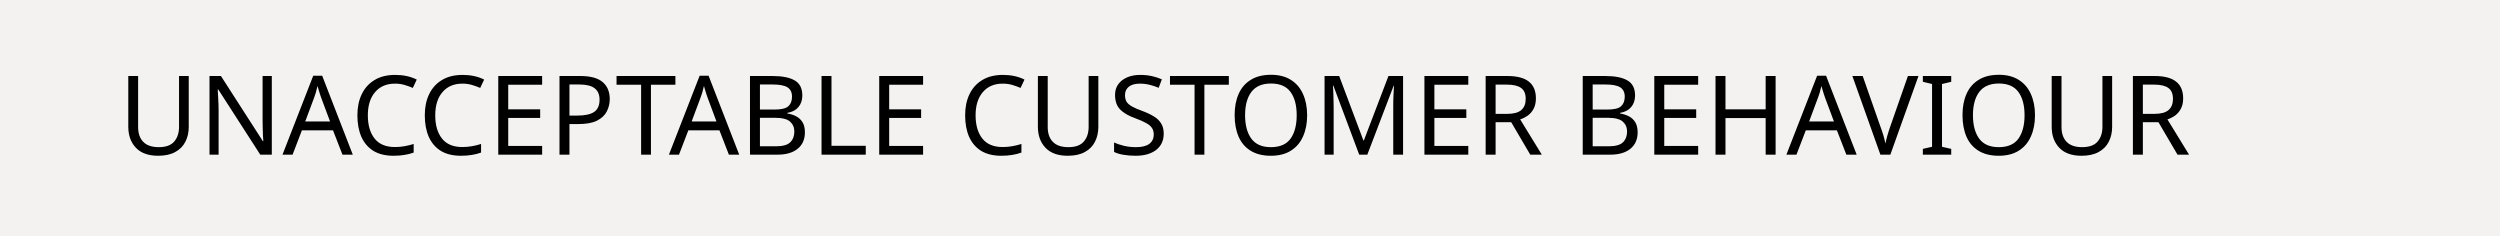
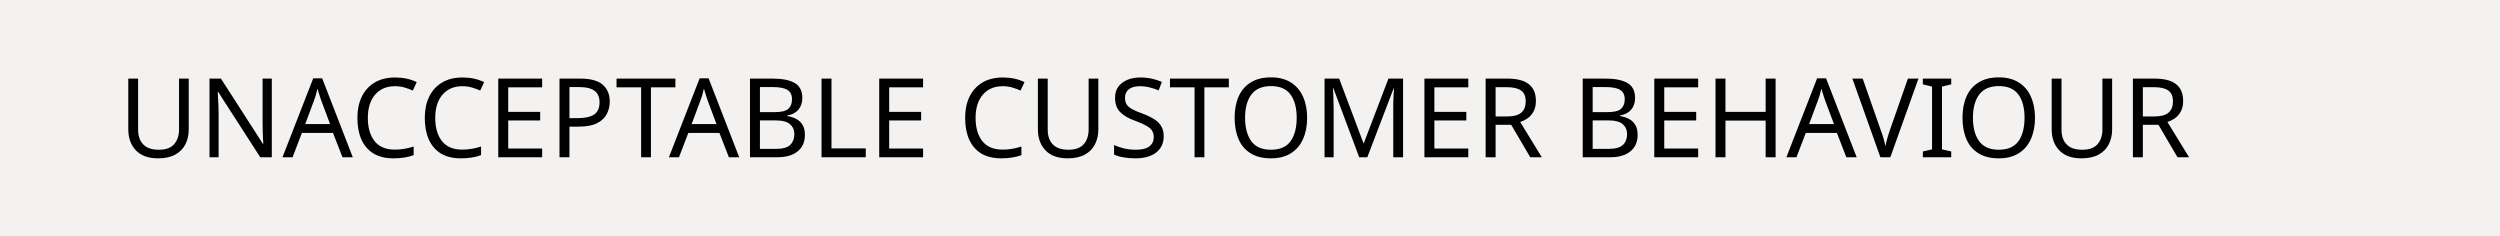
<svg xmlns="http://www.w3.org/2000/svg" version="1.1" id="Layer_1" x="0px" y="0px" width="317.9px" height="30px" viewBox="0 0 317.9 30" style="enable-background:new 0 0 317.9 30;" xml:space="preserve">
  <style type="text/css">
	.st0{fill:#F3F2F1;}
	.st1{fill-rule:evenodd;clip-rule:evenodd;fill:#F3F2F1;}
	.st2{fill:none;stroke:#008242;stroke-width:3;stroke-miterlimit:10;}
	.st3{fill:#008242;}
	.st4{fill:#FFFFFF;}
	.st5{fill:none;stroke:#FFFFFF;stroke-width:4;stroke-miterlimit:10;}
	.st6{fill:#1D70B8;}
	.st7{fill:#F8F8F8;}
	.st8{fill:#FFFFFF;stroke:#979797;stroke-width:3;}
	.st9{fill:#D7D7D7;}
	.st10{fill:none;stroke:#979797;}
	.st11{fill:none;stroke:#979797;stroke-linecap:square;}
	.st12{fill:#C9E1F1;}
	.st13{fill:#FFFFFF;stroke:#000000;stroke-width:3;}
	.st14{fill:none;stroke:#FF0000;stroke-width:2;}
	.st15{fill:#9B9B9B;}
	.st16{fill-rule:evenodd;clip-rule:evenodd;fill:#D8D8D8;}
	.st17{fill:#FFFFFF;stroke:#9B9B9B;}
	.st18{fill:none;stroke:#9B9B9B;}
	.st19{fill:#FFFFFF;stroke:#FF0000;stroke-width:2;}
	.st20{fill-rule:evenodd;clip-rule:evenodd;fill:#F8E71C;}
	.st21{fill-rule:evenodd;clip-rule:evenodd;}
	.st22{fill:none;stroke:#FFFFFF;stroke-width:4;stroke-linecap:square;}
	.st23{fill-rule:evenodd;clip-rule:evenodd;fill:#FFFFFF;}
	.st24{fill-rule:evenodd;clip-rule:evenodd;fill:#00703C;}
	.st25{fill:#B10E1E;}
	.st26{fill-rule:evenodd;clip-rule:evenodd;fill:#B10E1E;}
	.st27{fill-rule:evenodd;clip-rule:evenodd;fill:#B10E1E;stroke:#979797;}
	.st28{fill-rule:evenodd;clip-rule:evenodd;fill:#D0021B;}
	.st29{fill:none;stroke:#DF0A15;stroke-miterlimit:10;}
- 	.st30{fill:none;}
- 	.st31{font-family:'Arial-BoldMT';}
- 	.st32{font-size:14px;}
+ 	.st30{fill:#F7931E;}
+ 	.st31{fill:none;}
+ 	.st32{font-family:'Arial-BoldMT';}
+ 	.st33{font-size:14px;}
</style>
  <rect class="st0" width="317.9" height="30" />
-   <rect y="9.6" class="st30" width="317.9" height="10.7" />
-   <text transform="matrix(1 0 0 1 15.0479 19.6658)" class="st31 st32">UNACCEPTABLE CUSTOMER BEHAVIOUR</text>
+   <rect y="10" class="st31" width="317.9" height="14.5" />
+   <text transform="matrix(1 0 0 1 15.0473 19.994)" class="st32 st33">UNACCEPTABLE CUSTOMER BEHAVIOUR</text>
</svg>
